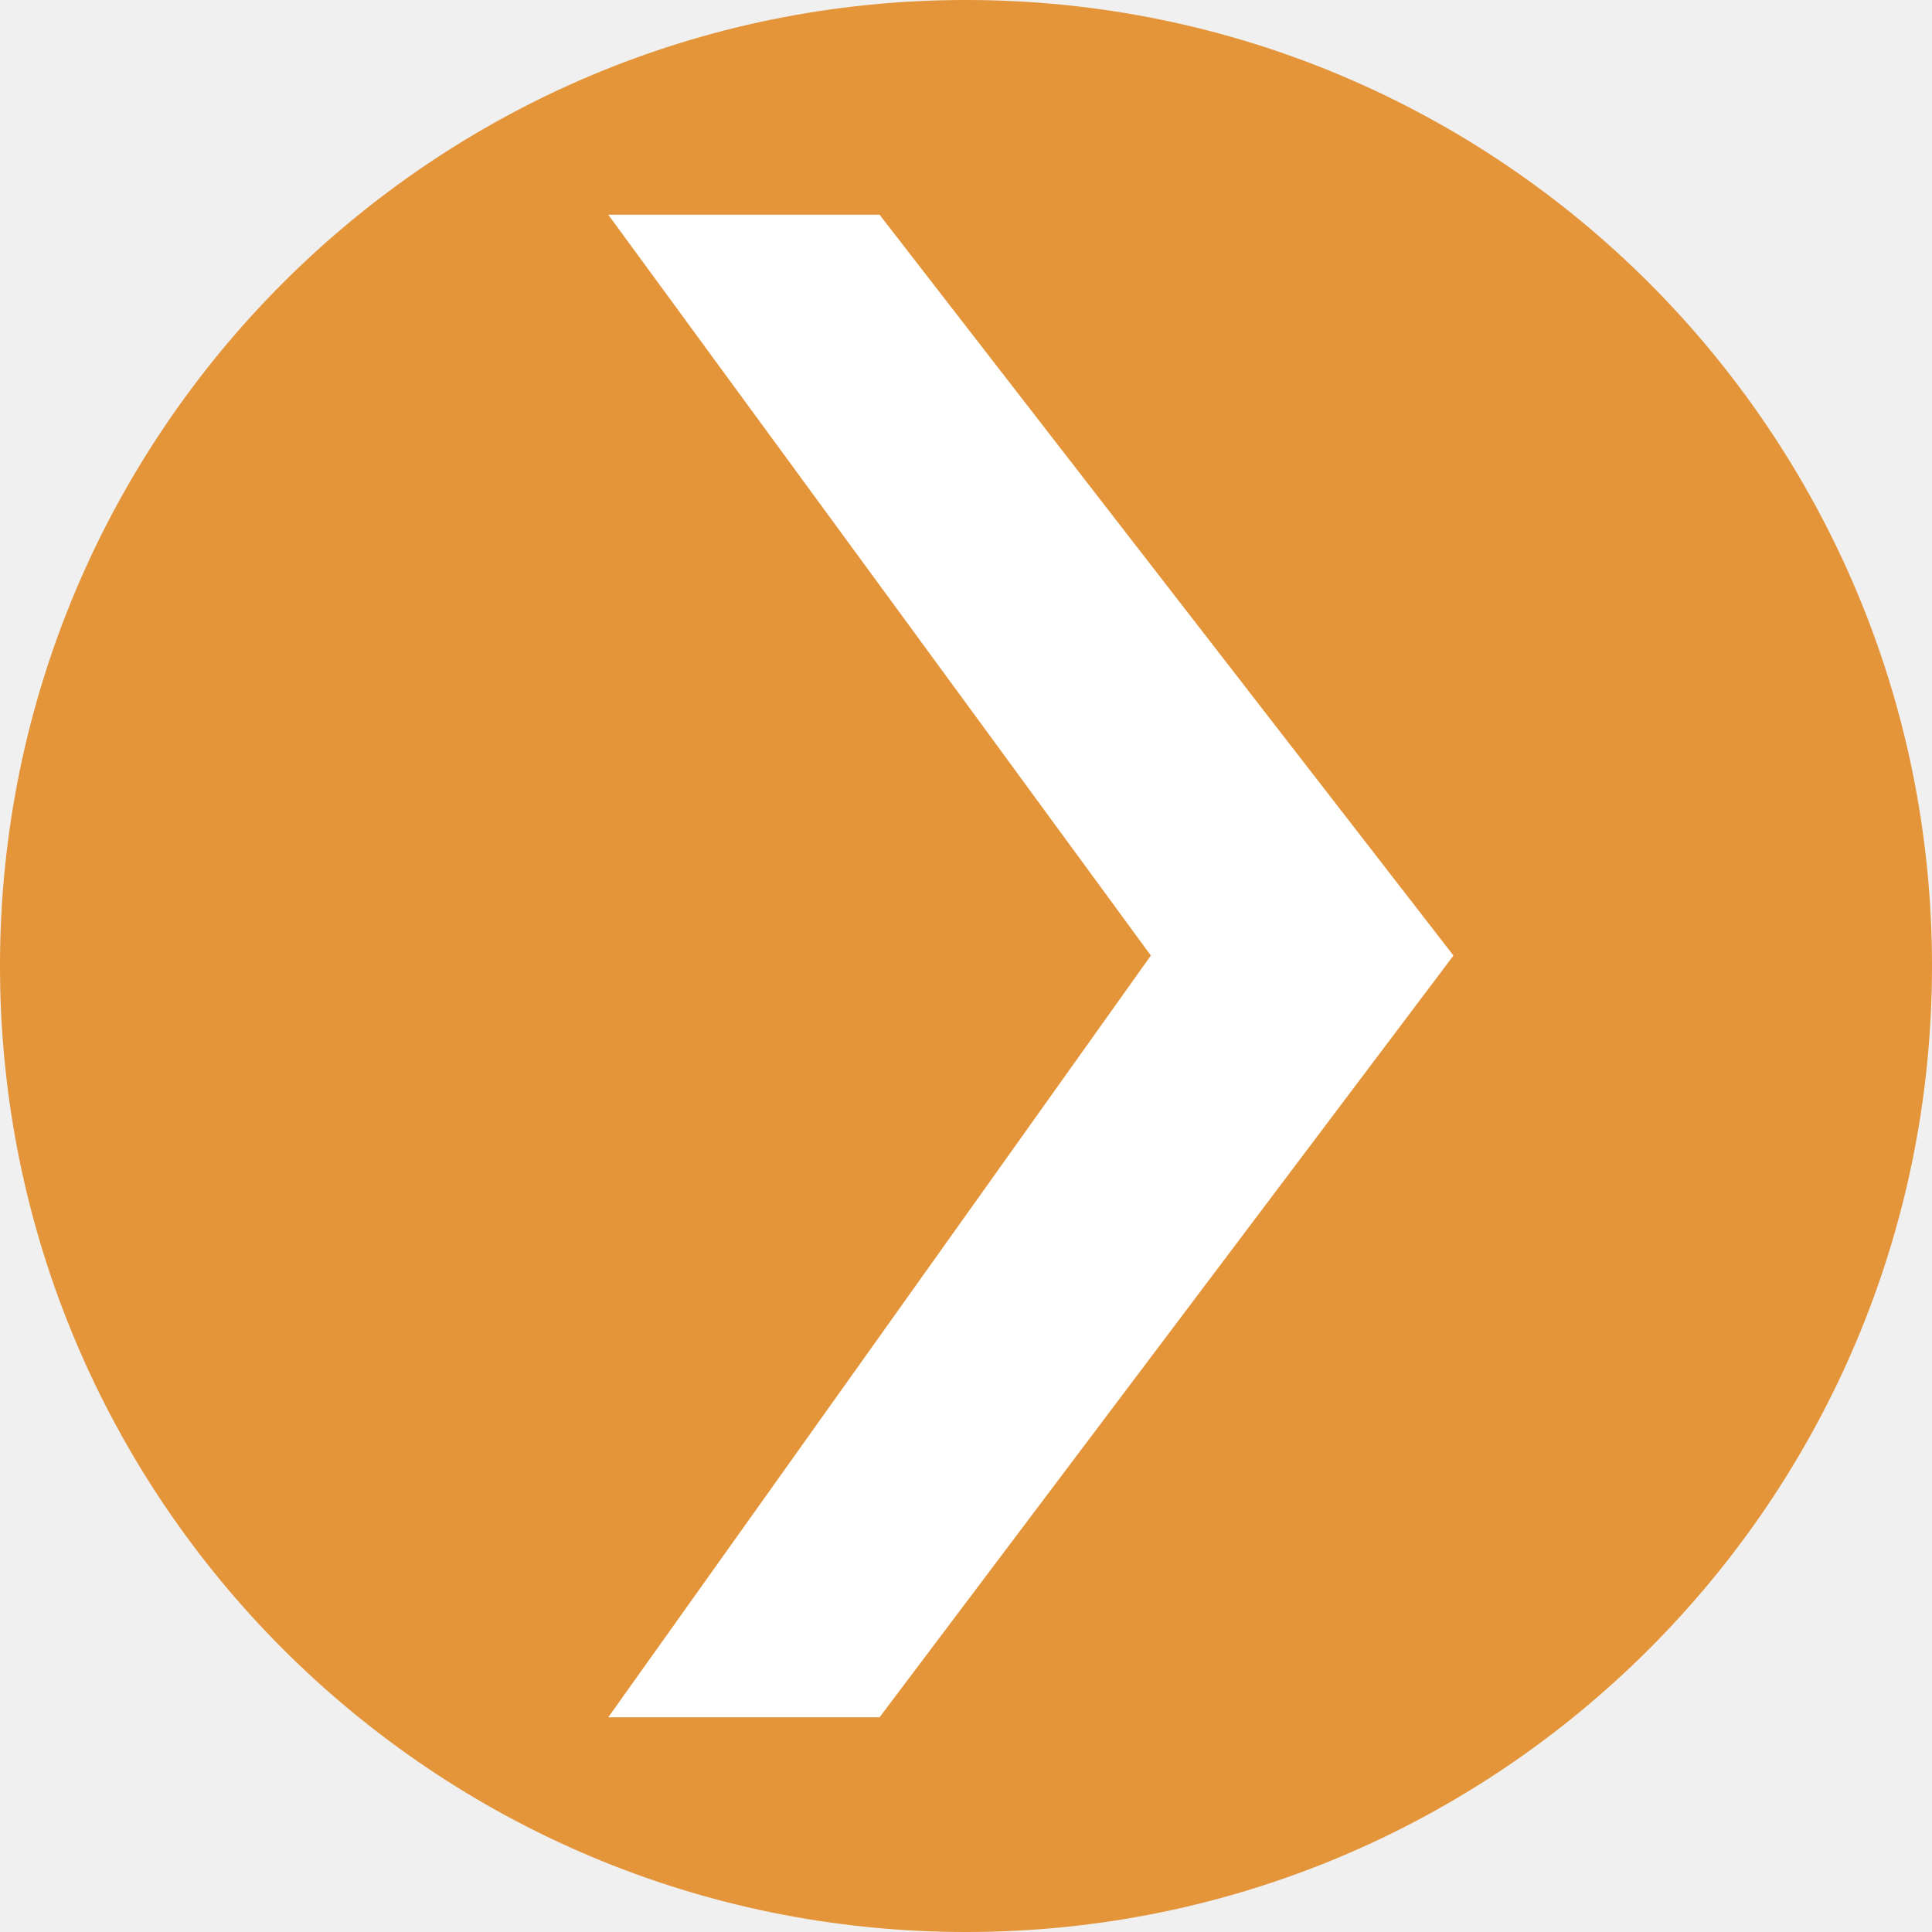
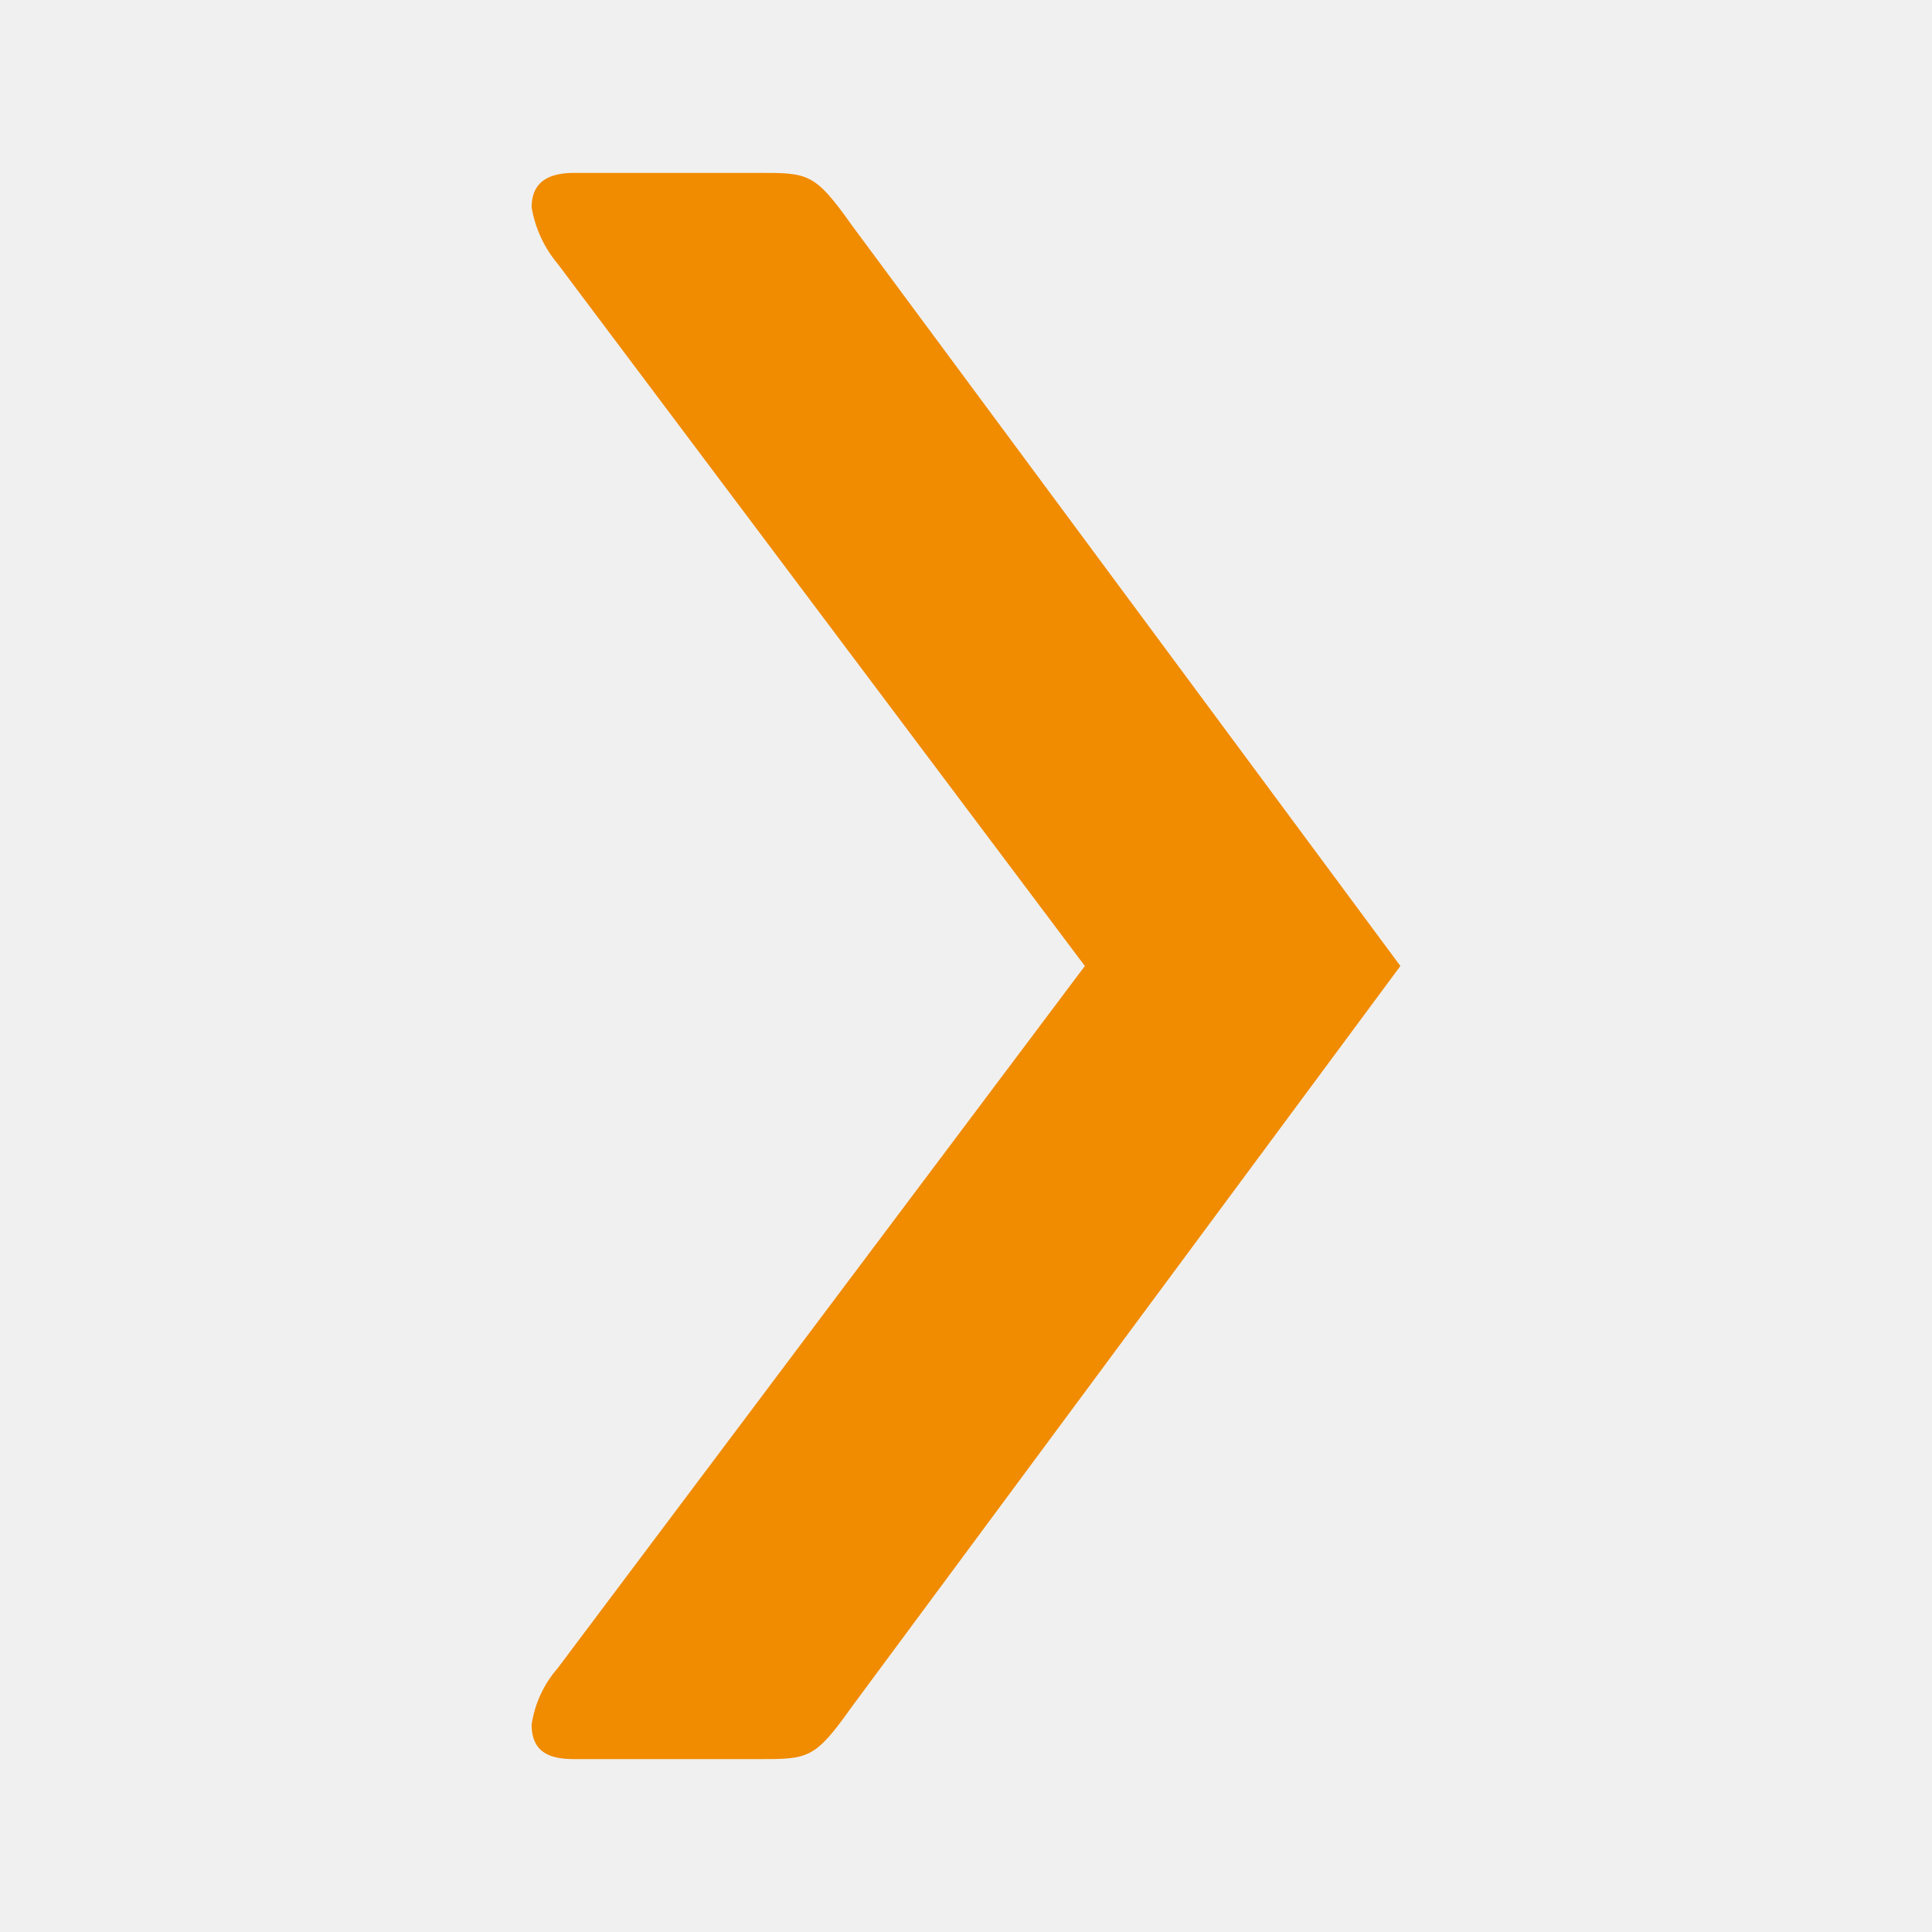
- <svg xmlns="http://www.w3.org/2000/svg" width="54" height="54" viewBox="0 0 54 54" fill="none">
-   <g clip-path="url(#clip0_49_2735)">
-     <rect width="54" height="54" rx="27" fill="#E49439" />
-     <path d="M32.167 26.708L17 6H24.583L40.625 26.708L24.583 48H17L32.167 26.708Z" fill="white" />
-   </g>
-   <defs>
-     <clipPath id="clip0_49_2735">
-       <rect width="54" height="54" fill="white" />
-     </clipPath>
-   </defs>
+ <svg xmlns="http://www.w3.org/2000/svg" width="54" height="54" viewBox="-24.6 -8 89.4 89.4">
+   <path fill="#f18b00" d="M1.2,4.2A5.49,5.49,0,0,1,0,1.6C0,.2,1.1,0,2,0h8.5c2.3,0,2.6,0,4.3,2.4L40.2,36.7,14.8,71c-1.7,2.4-2,2.4-4.3,2.4H2c-1,0-2-.2-2-1.6a5.1,5.1,0,0,1,1.2-2.6L25.6,36.7Z" />
</svg>
